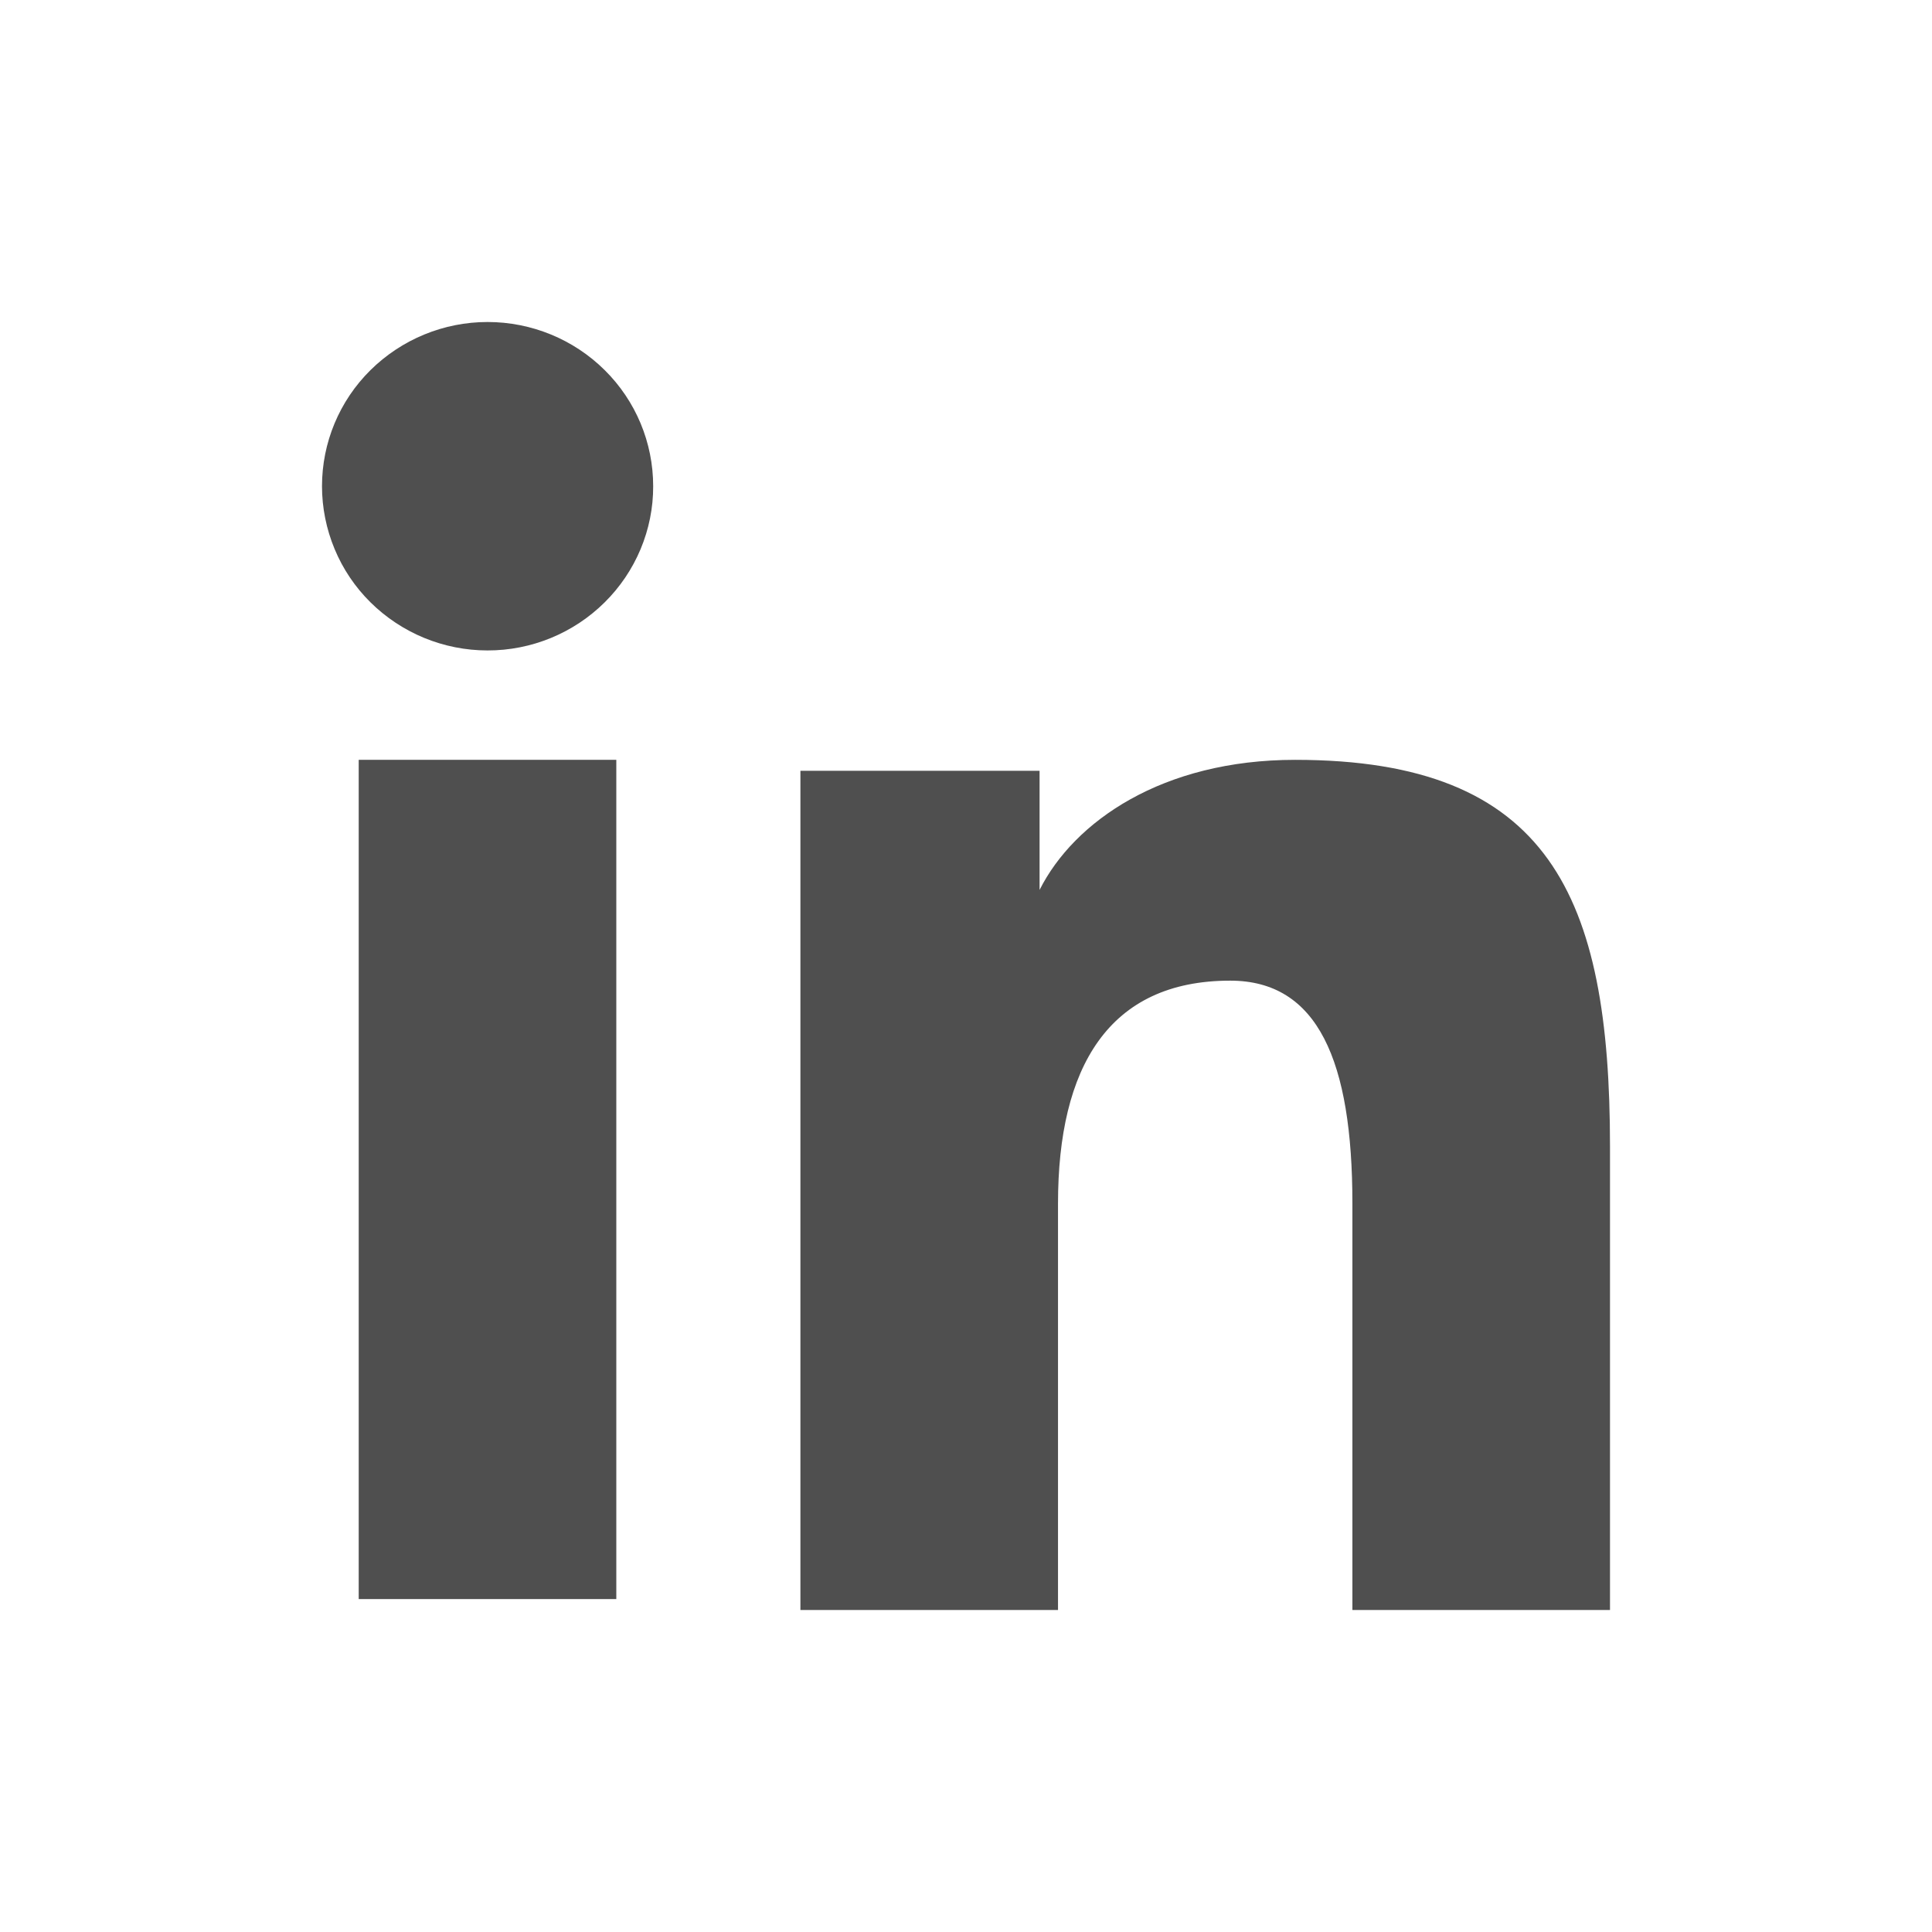
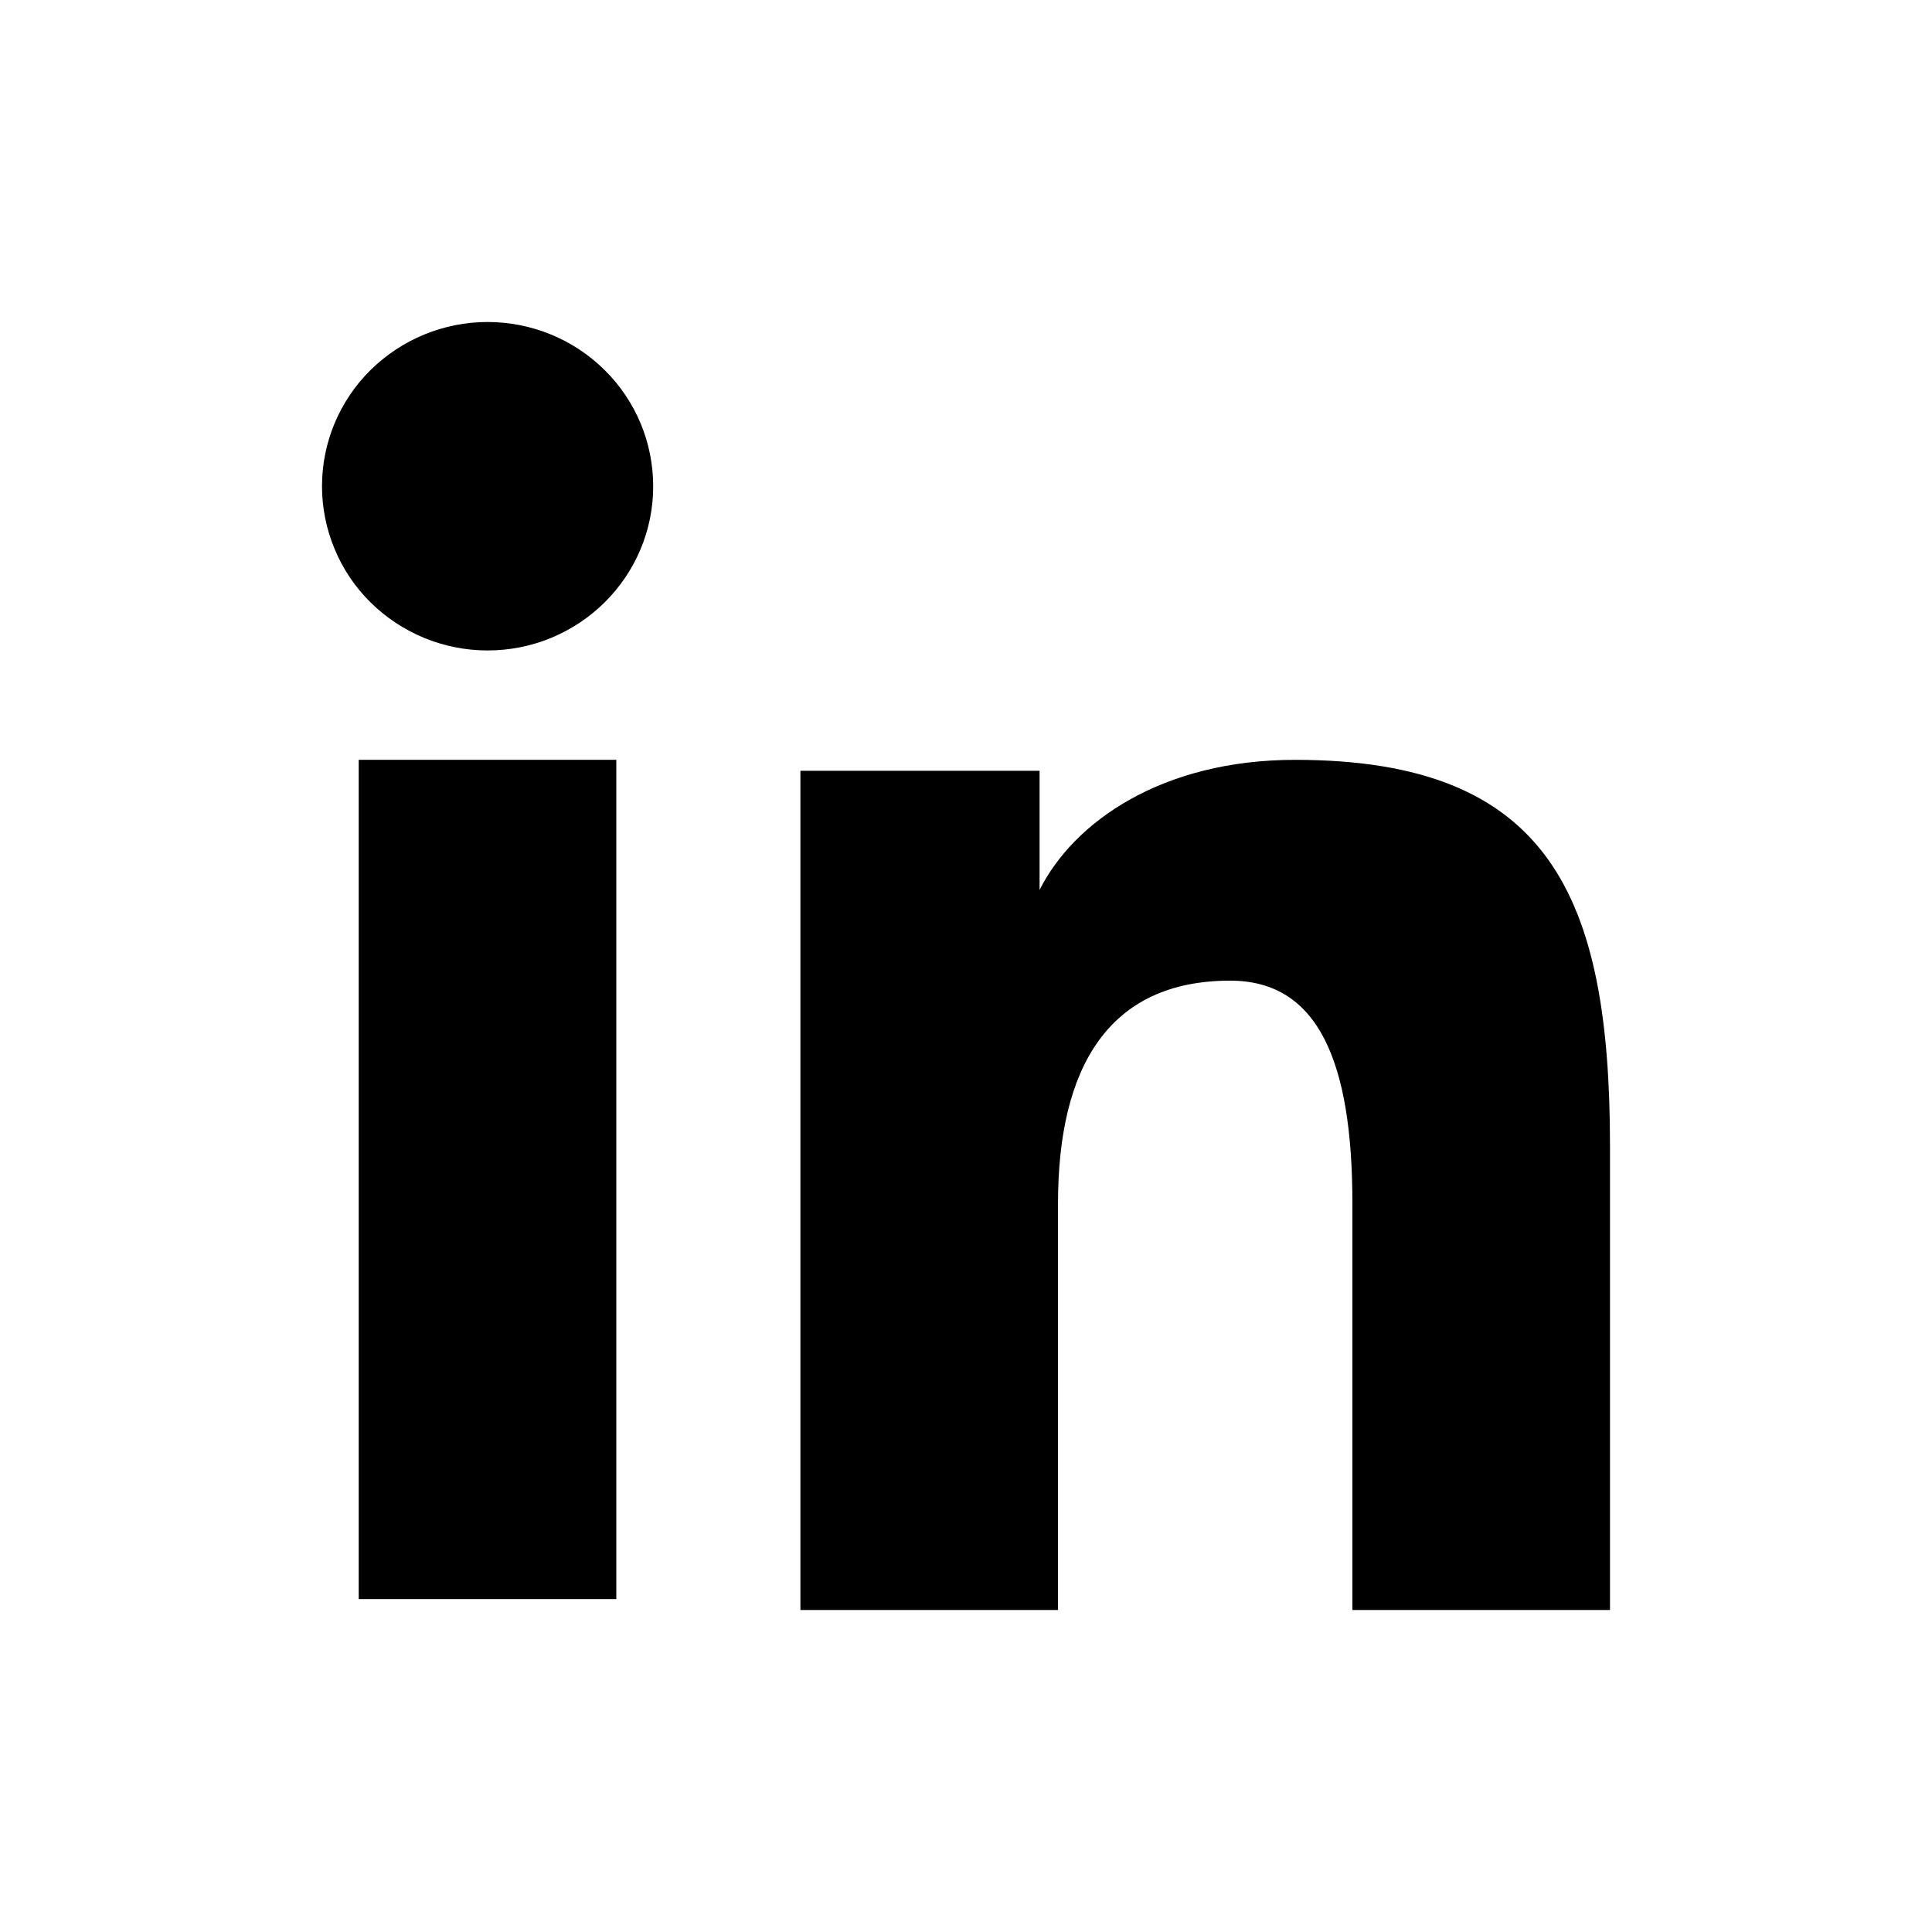
- <svg xmlns="http://www.w3.org/2000/svg" width="24" height="24" viewBox="0 0 24 24" fill="none">
-   <path fill-rule="evenodd" clip-rule="evenodd" d="M9.943 9.575H12.914V11.055C13.342 10.204 14.44 9.439 16.089 9.439C19.25 9.439 20 11.134 20 14.242V20H16.8V14.95C16.8 13.18 16.372 12.182 15.282 12.182C13.771 12.182 13.143 13.258 13.143 14.95V20H9.943V9.575ZM4.456 19.864H7.656V9.439H4.456V19.864ZM8.114 6.04C8.115 6.308 8.061 6.574 7.958 6.821C7.854 7.069 7.703 7.293 7.512 7.482C7.125 7.866 6.601 8.081 6.056 8.08C5.512 8.08 4.989 7.865 4.602 7.482C4.411 7.293 4.26 7.069 4.157 6.821C4.054 6.574 4 6.308 4 6.04C4 5.498 4.216 4.98 4.602 4.598C4.99 4.215 5.512 4 6.057 4C6.602 4 7.126 4.215 7.512 4.598C7.898 4.98 8.114 5.498 8.114 6.04Z" fill="#4F4F4F" />
+ <svg xmlns="http://www.w3.org/2000/svg" width="24" height="24" viewBox="0 0 24 24" fill="currentcolor">
+   <path fill-rule="evenodd" clip-rule="evenodd" d="M9.943 9.575H12.914V11.055C13.342 10.204 14.44 9.439 16.089 9.439C19.25 9.439 20 11.134 20 14.242V20H16.8V14.95C16.8 13.18 16.372 12.182 15.282 12.182C13.771 12.182 13.143 13.258 13.143 14.95V20H9.943V9.575ZM4.456 19.864H7.656V9.439H4.456V19.864ZM8.114 6.04C8.115 6.308 8.061 6.574 7.958 6.821C7.854 7.069 7.703 7.293 7.512 7.482C7.125 7.866 6.601 8.081 6.056 8.08C5.512 8.08 4.989 7.865 4.602 7.482C4.411 7.293 4.26 7.069 4.157 6.821C4.054 6.574 4 6.308 4 6.04C4 5.498 4.216 4.98 4.602 4.598C4.99 4.215 5.512 4 6.057 4C6.602 4 7.126 4.215 7.512 4.598C7.898 4.98 8.114 5.498 8.114 6.04Z" />
</svg>
